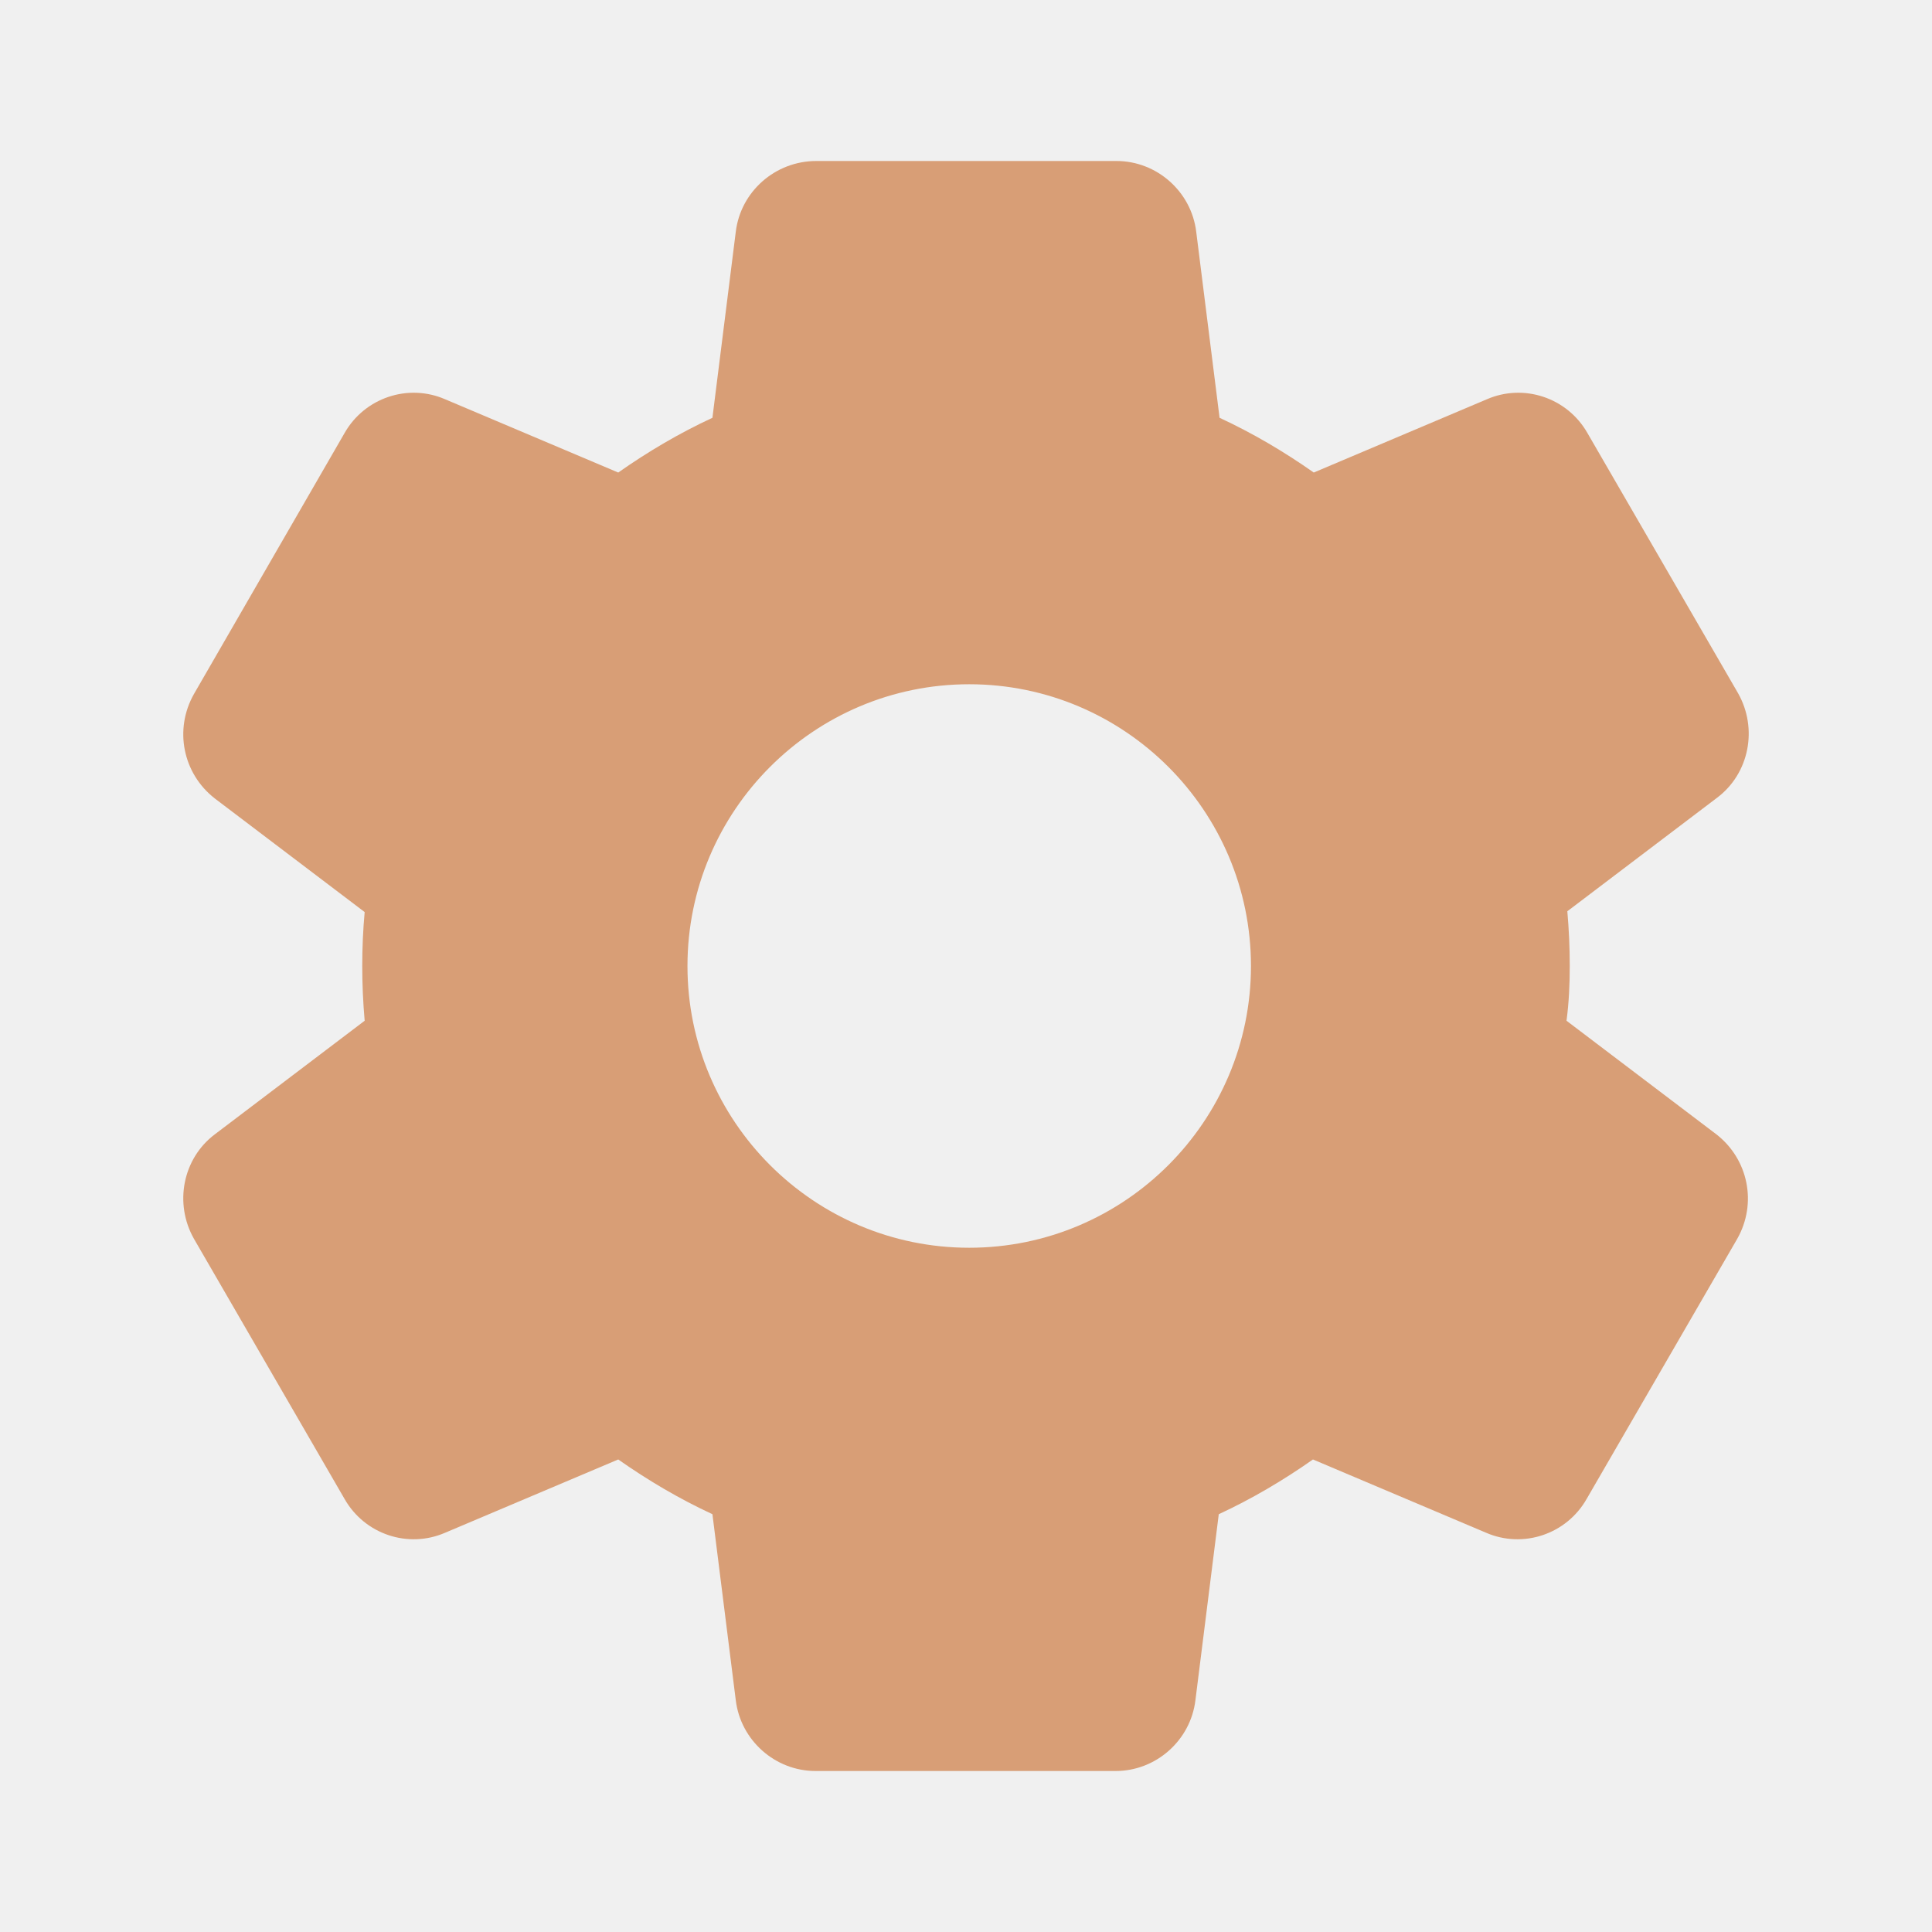
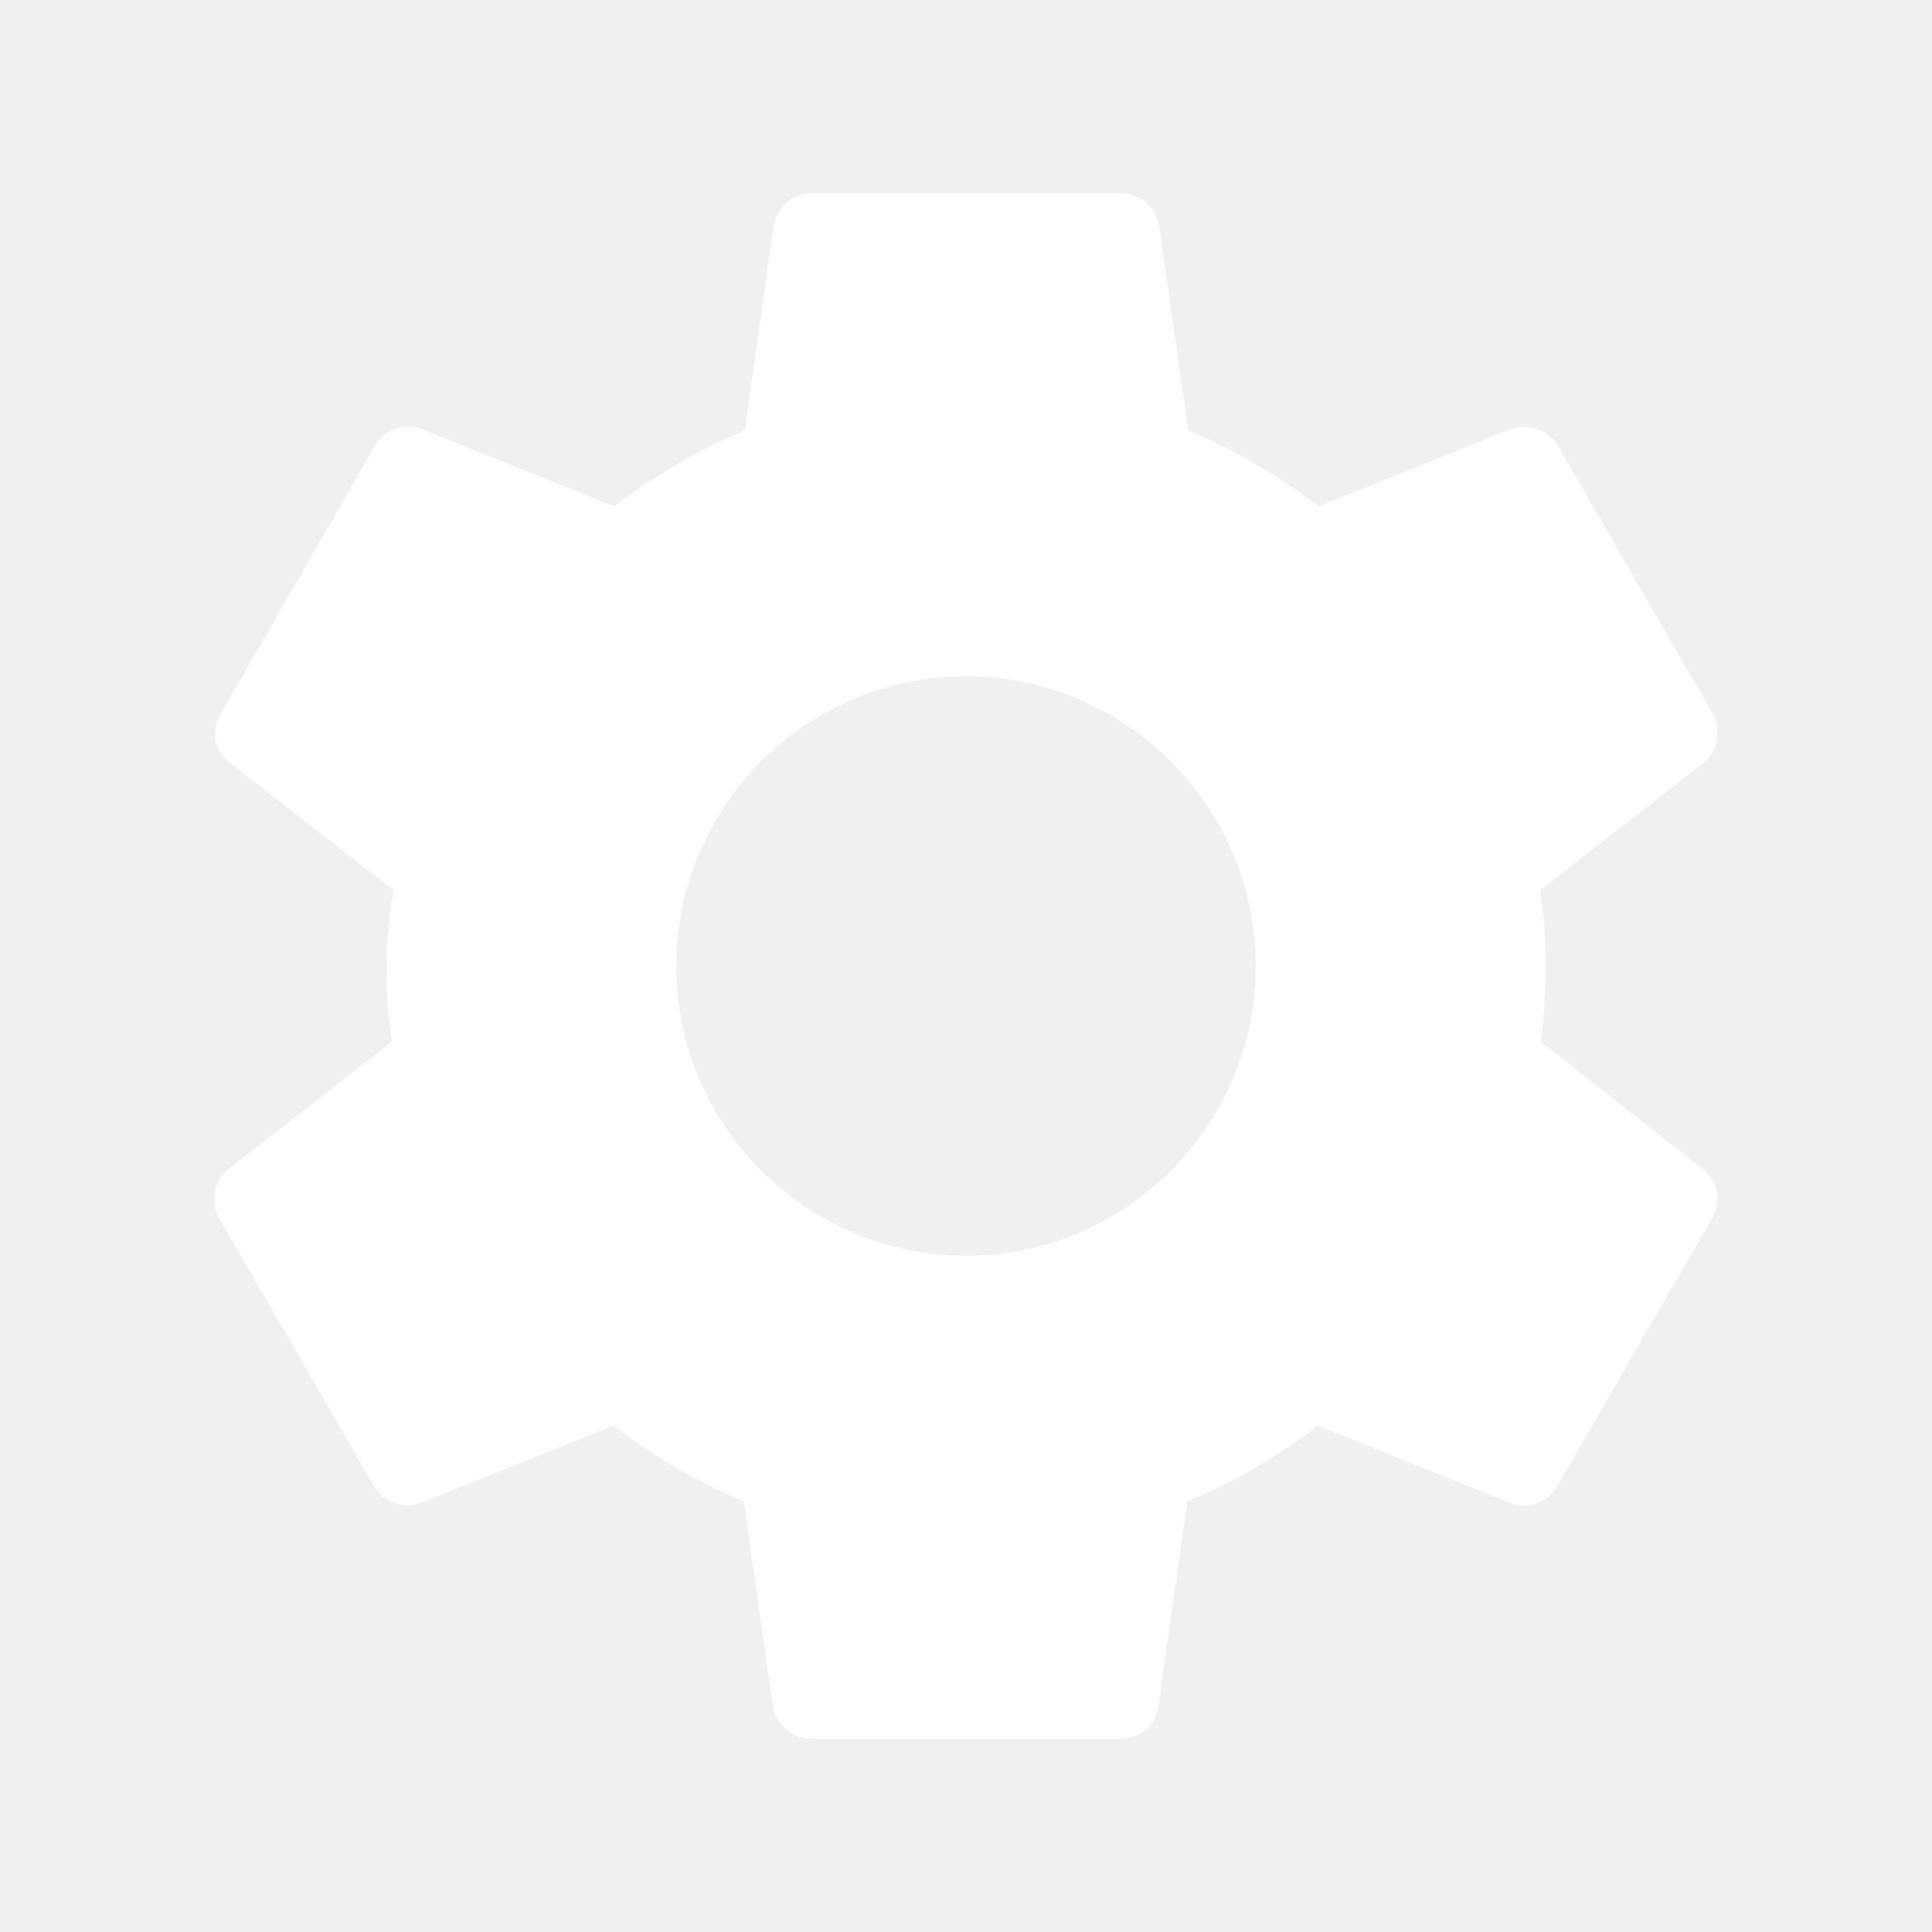
- <svg xmlns="http://www.w3.org/2000/svg" enable-background="new 0 0 24 24" height="24px" viewBox="0 0 24 24" width="24px" fill="#d89e76">
-   <rect fill="none" height="24" width="24" />
-   <path d="M19.5,12c0-0.23-0.01-0.45-0.03-0.68l1.86-1.41c0.4-0.3,0.51-0.86,0.26-1.3l-1.87-3.23c-0.25-0.44-0.79-0.62-1.25-0.42 l-2.15,0.91c-0.37-0.26-0.76-0.49-1.17-0.68l-0.29-2.31C14.8,2.38,14.37,2,13.87,2h-3.73C9.63,2,9.2,2.38,9.14,2.88L8.85,5.19 c-0.41,0.19-0.8,0.42-1.17,0.68L5.53,4.96c-0.46-0.2-1-0.02-1.25,0.42L2.41,8.62c-0.25,0.44-0.14,0.99,0.26,1.3l1.86,1.41 C4.51,11.55,4.5,11.77,4.5,12s0.01,0.45,0.03,0.68l-1.86,1.41c-0.4,0.3-0.51,0.86-0.26,1.3l1.87,3.23c0.25,0.44,0.79,0.62,1.25,0.42 l2.15-0.91c0.37,0.26,0.76,0.49,1.17,0.68l0.29,2.31C9.2,21.62,9.63,22,10.13,22h3.73c0.5,0,0.93-0.38,0.99-0.88l0.29-2.31 c0.41-0.19,0.8-0.42,1.17-0.68l2.15,0.91c0.46,0.2,1,0.02,1.25-0.42l1.87-3.23c0.25-0.44,0.14-0.99-0.26-1.3l-1.86-1.41 C19.49,12.45,19.5,12.23,19.5,12z M12.04,15.5c-1.93,0-3.5-1.57-3.5-3.5s1.57-3.5,3.5-3.5s3.5,1.57,3.5,3.5S13.97,15.5,12.04,15.5z" />
+ <svg xmlns="http://www.w3.org/2000/svg" enable-background="new 0 0 24 24" height="24px" viewBox="0 0 24 24" width="24px" fill="#FFFFFF">
+   <g>
+     <path d="M0,0h24v24H0V0z" fill="none" />
+     <path d="M19.14,12.94c0.04-0.3,0.06-0.61,0.06-0.94c0-0.32-0.02-0.64-0.07-0.94l2.03-1.58c0.18-0.14,0.23-0.41,0.12-0.61 l-1.92-3.32c-0.12-0.22-0.37-0.29-0.59-0.22l-2.39,0.96c-0.5-0.38-1.03-0.7-1.62-0.94L14.4,2.81c-0.04-0.24-0.24-0.41-0.48-0.41 h-3.84c-0.24,0-0.43,0.17-0.47,0.41L9.25,5.35C8.66,5.59,8.12,5.92,7.63,6.29L5.24,5.33c-0.22-0.08-0.47,0-0.59,0.22L2.74,8.87 C2.62,9.08,2.66,9.34,2.86,9.48l2.03,1.58C4.84,11.36,4.8,11.69,4.8,12s0.02,0.64,0.07,0.94l-2.03,1.58 c-0.18,0.14-0.23,0.41-0.12,0.61l1.92,3.32c0.12,0.22,0.37,0.29,0.59,0.22l2.39-0.96c0.5,0.38,1.03,0.7,1.62,0.94l0.36,2.54 c0.05,0.24,0.24,0.41,0.48,0.41h3.84c0.24,0,0.44-0.17,0.47-0.41l0.36-2.54c0.59-0.24,1.13-0.56,1.62-0.94l2.39,0.96 c0.22,0.08,0.47,0,0.59-0.22l1.92-3.32c0.12-0.22,0.07-0.47-0.12-0.61L19.14,12.94z M12,15.6c-1.98,0-3.6-1.62-3.6-3.6 s1.62-3.6,3.6-3.6s3.6,1.62,3.6,3.6S13.98,15.6,12,15.6z" />
+   </g>
</svg>
